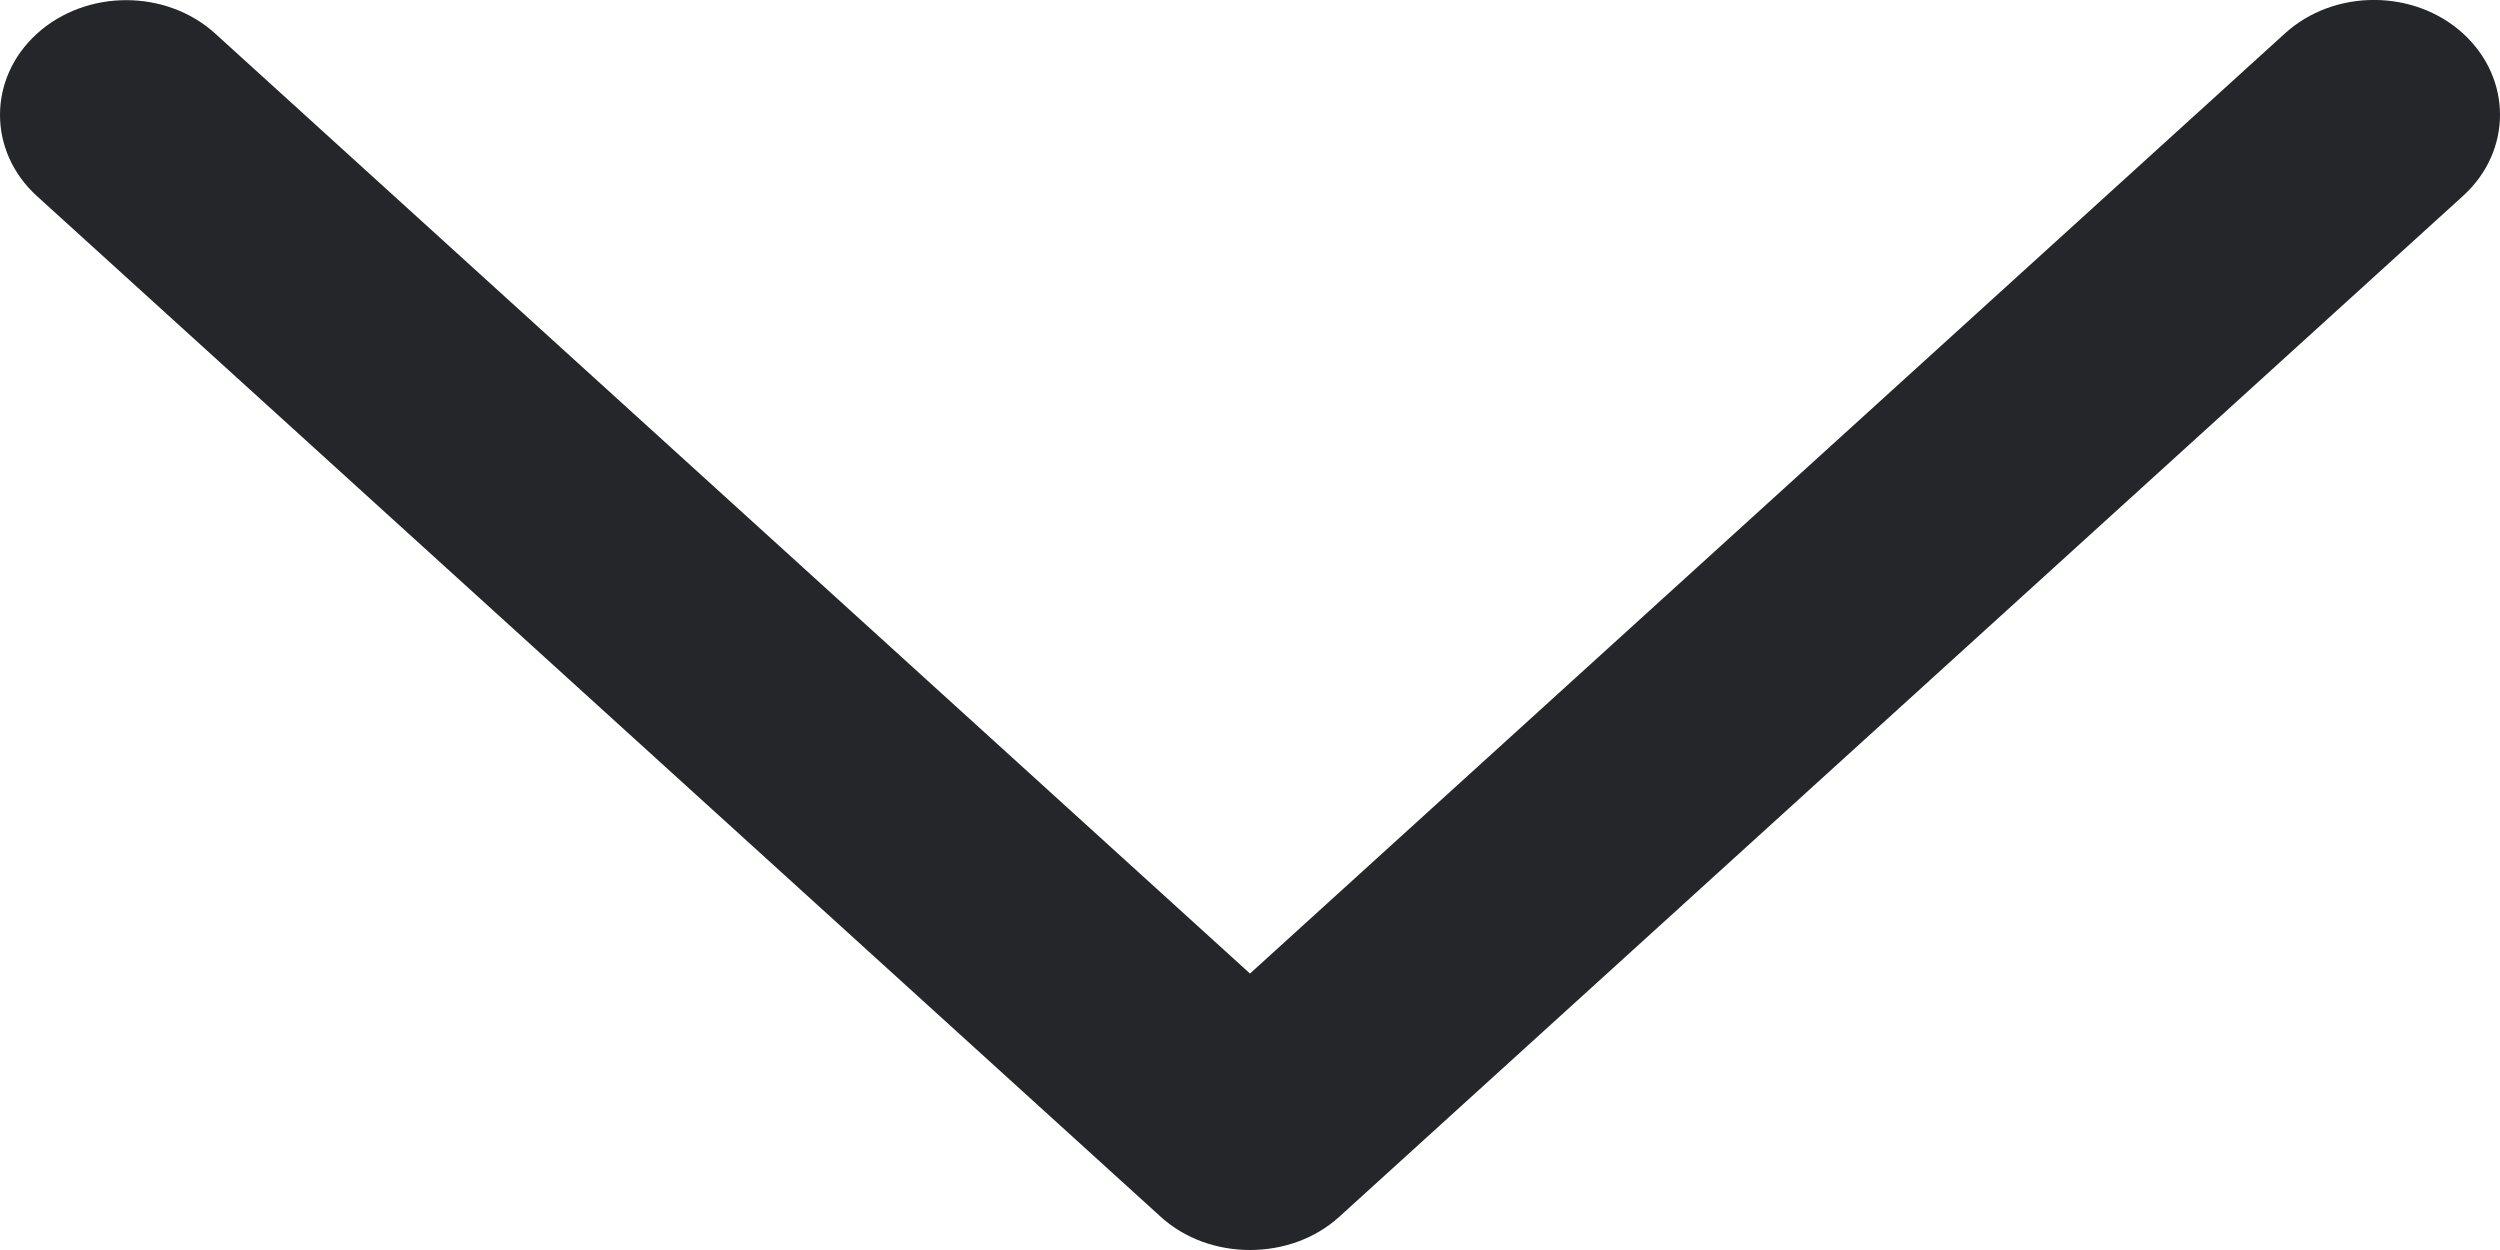
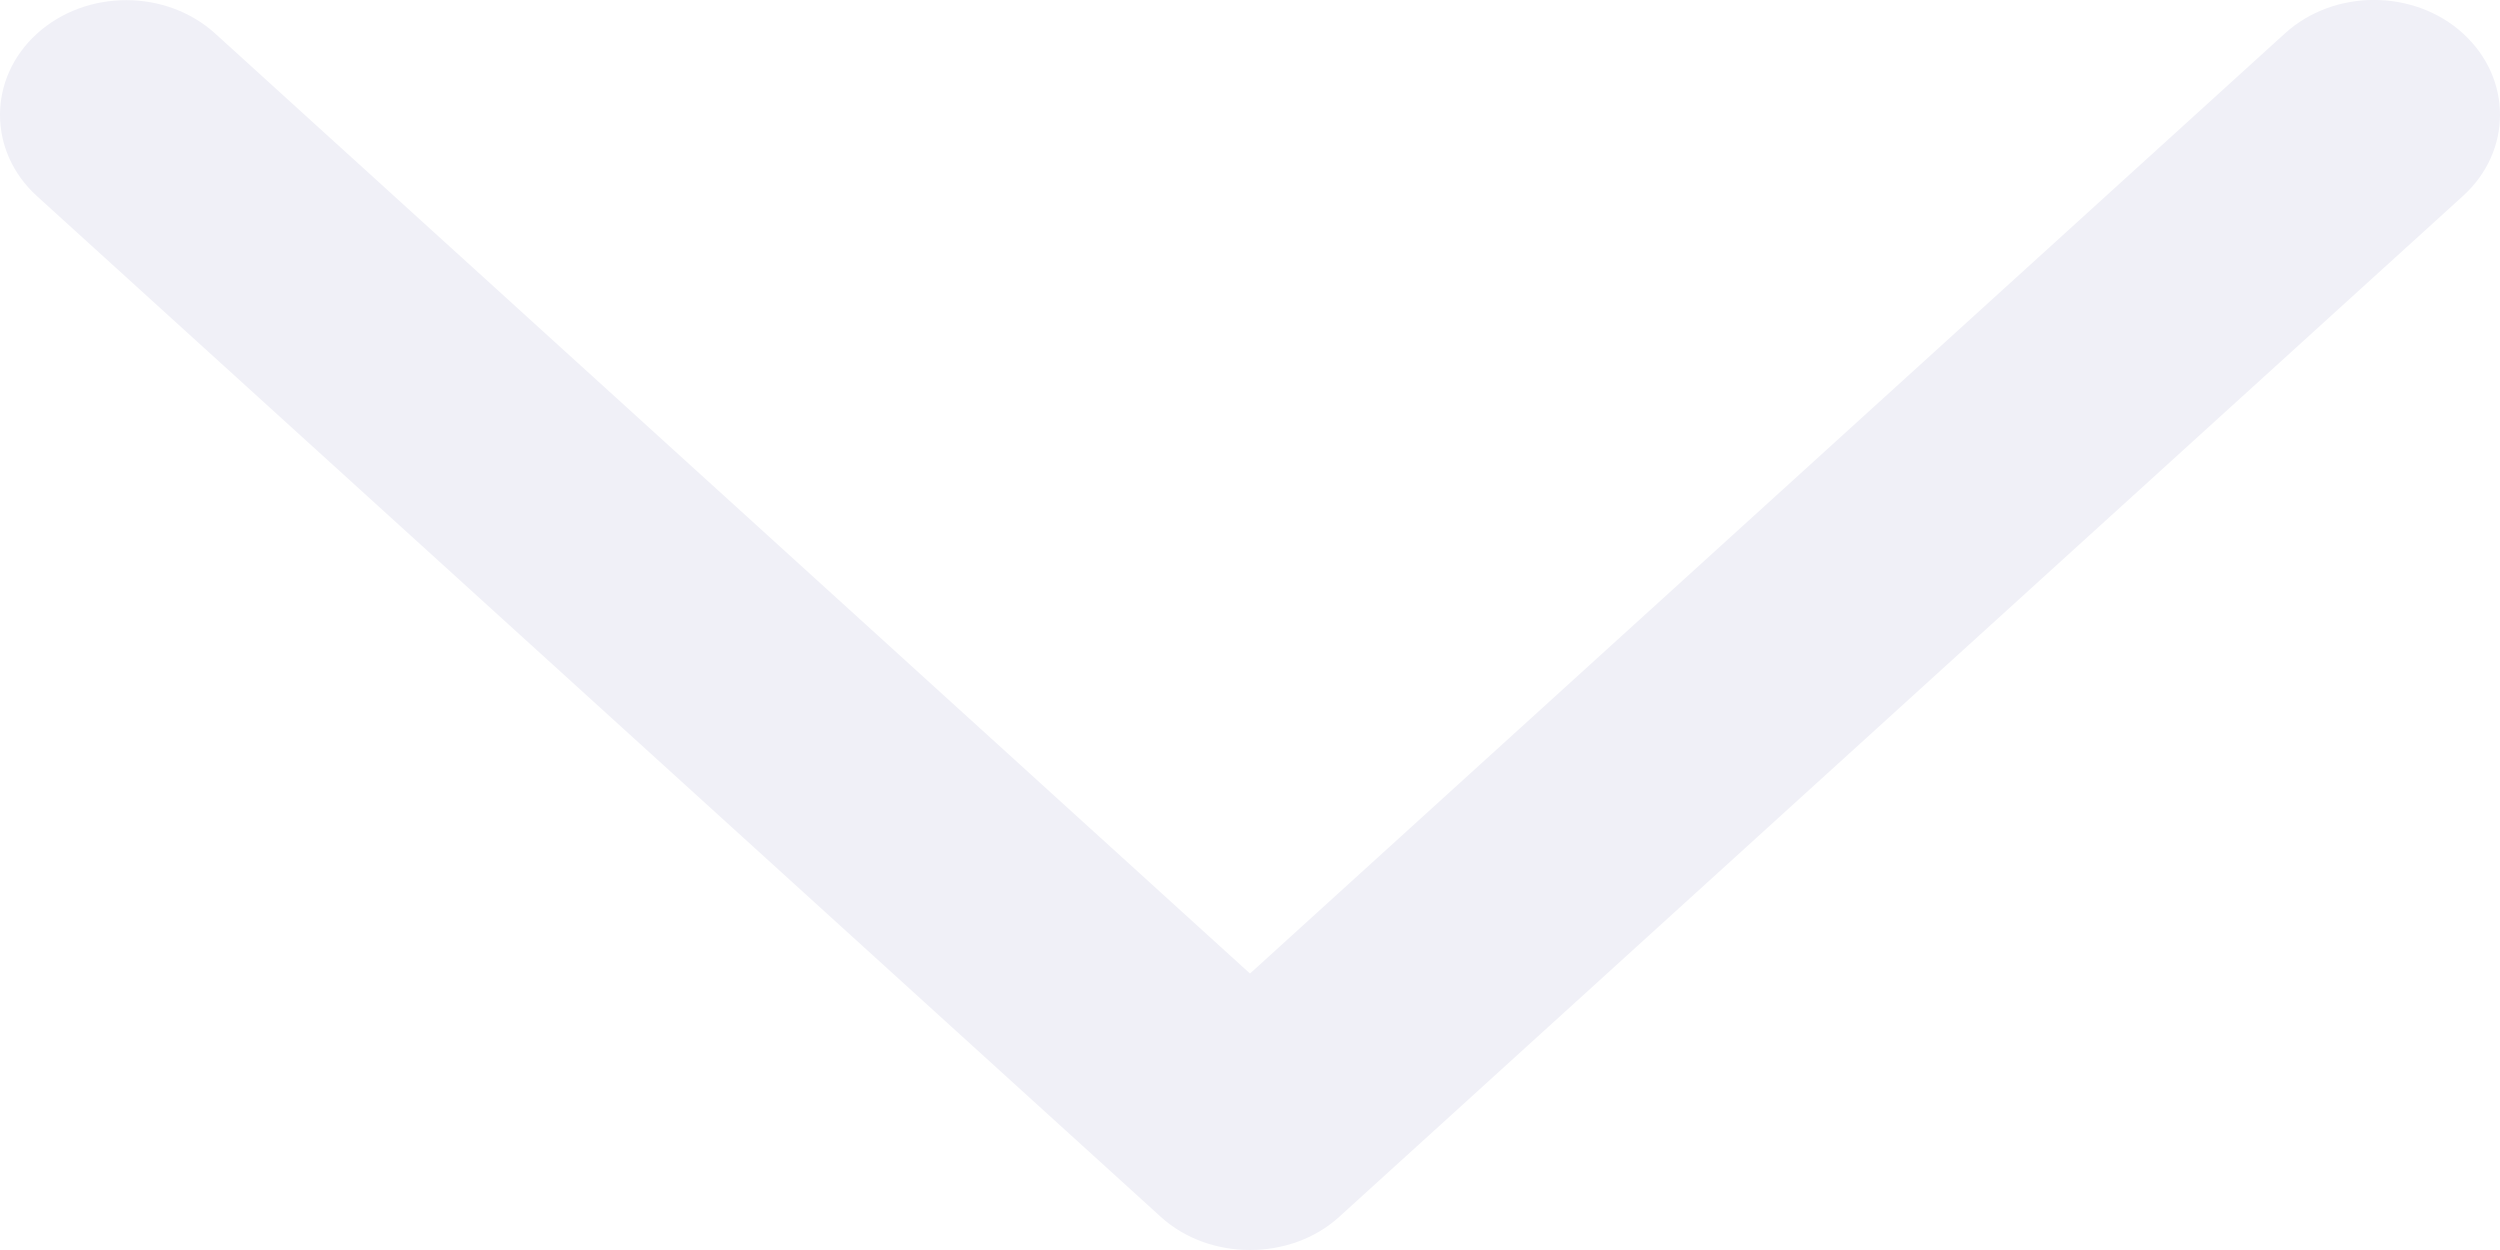
<svg xmlns="http://www.w3.org/2000/svg" width="12px" height="6px" viewBox="0 0 12 6" version="1.1">
  <g id="Page-1" stroke="none" stroke-width="1" fill="none" fill-rule="evenodd">
-     <g id="PowerIM_Аудит" transform="translate(-1051, -1169)" fill="#25262A" fill-rule="nonzero">
+     <g id="PowerIM_Аудит" transform="translate(-1051, -1169)" fill="#f0f0f7" fill-rule="nonzero">
      <g id="Group-21" transform="translate(72, 208)">
        <g id="Group-6" transform="translate(40, 544)">
          <g id="Chevron_Right-3-Copy" transform="translate(939, 417)">
            <path d="M6.428,5.841 L11.823,0.94 C12.059,0.725 12.059,0.377 11.823,0.161 C11.587,-0.054 11.203,-0.054 10.967,0.161 L6,4.673 L1.034,0.162 C0.798,-0.053 0.414,-0.053 0.177,0.162 C-0.059,0.377 -0.059,0.726 0.177,0.941 L5.572,5.841 C5.805,6.053 6.195,6.053 6.428,5.841 Z" id="Chevron_Right" />
          </g>
        </g>
      </g>
    </g>
  </g>
</svg>
